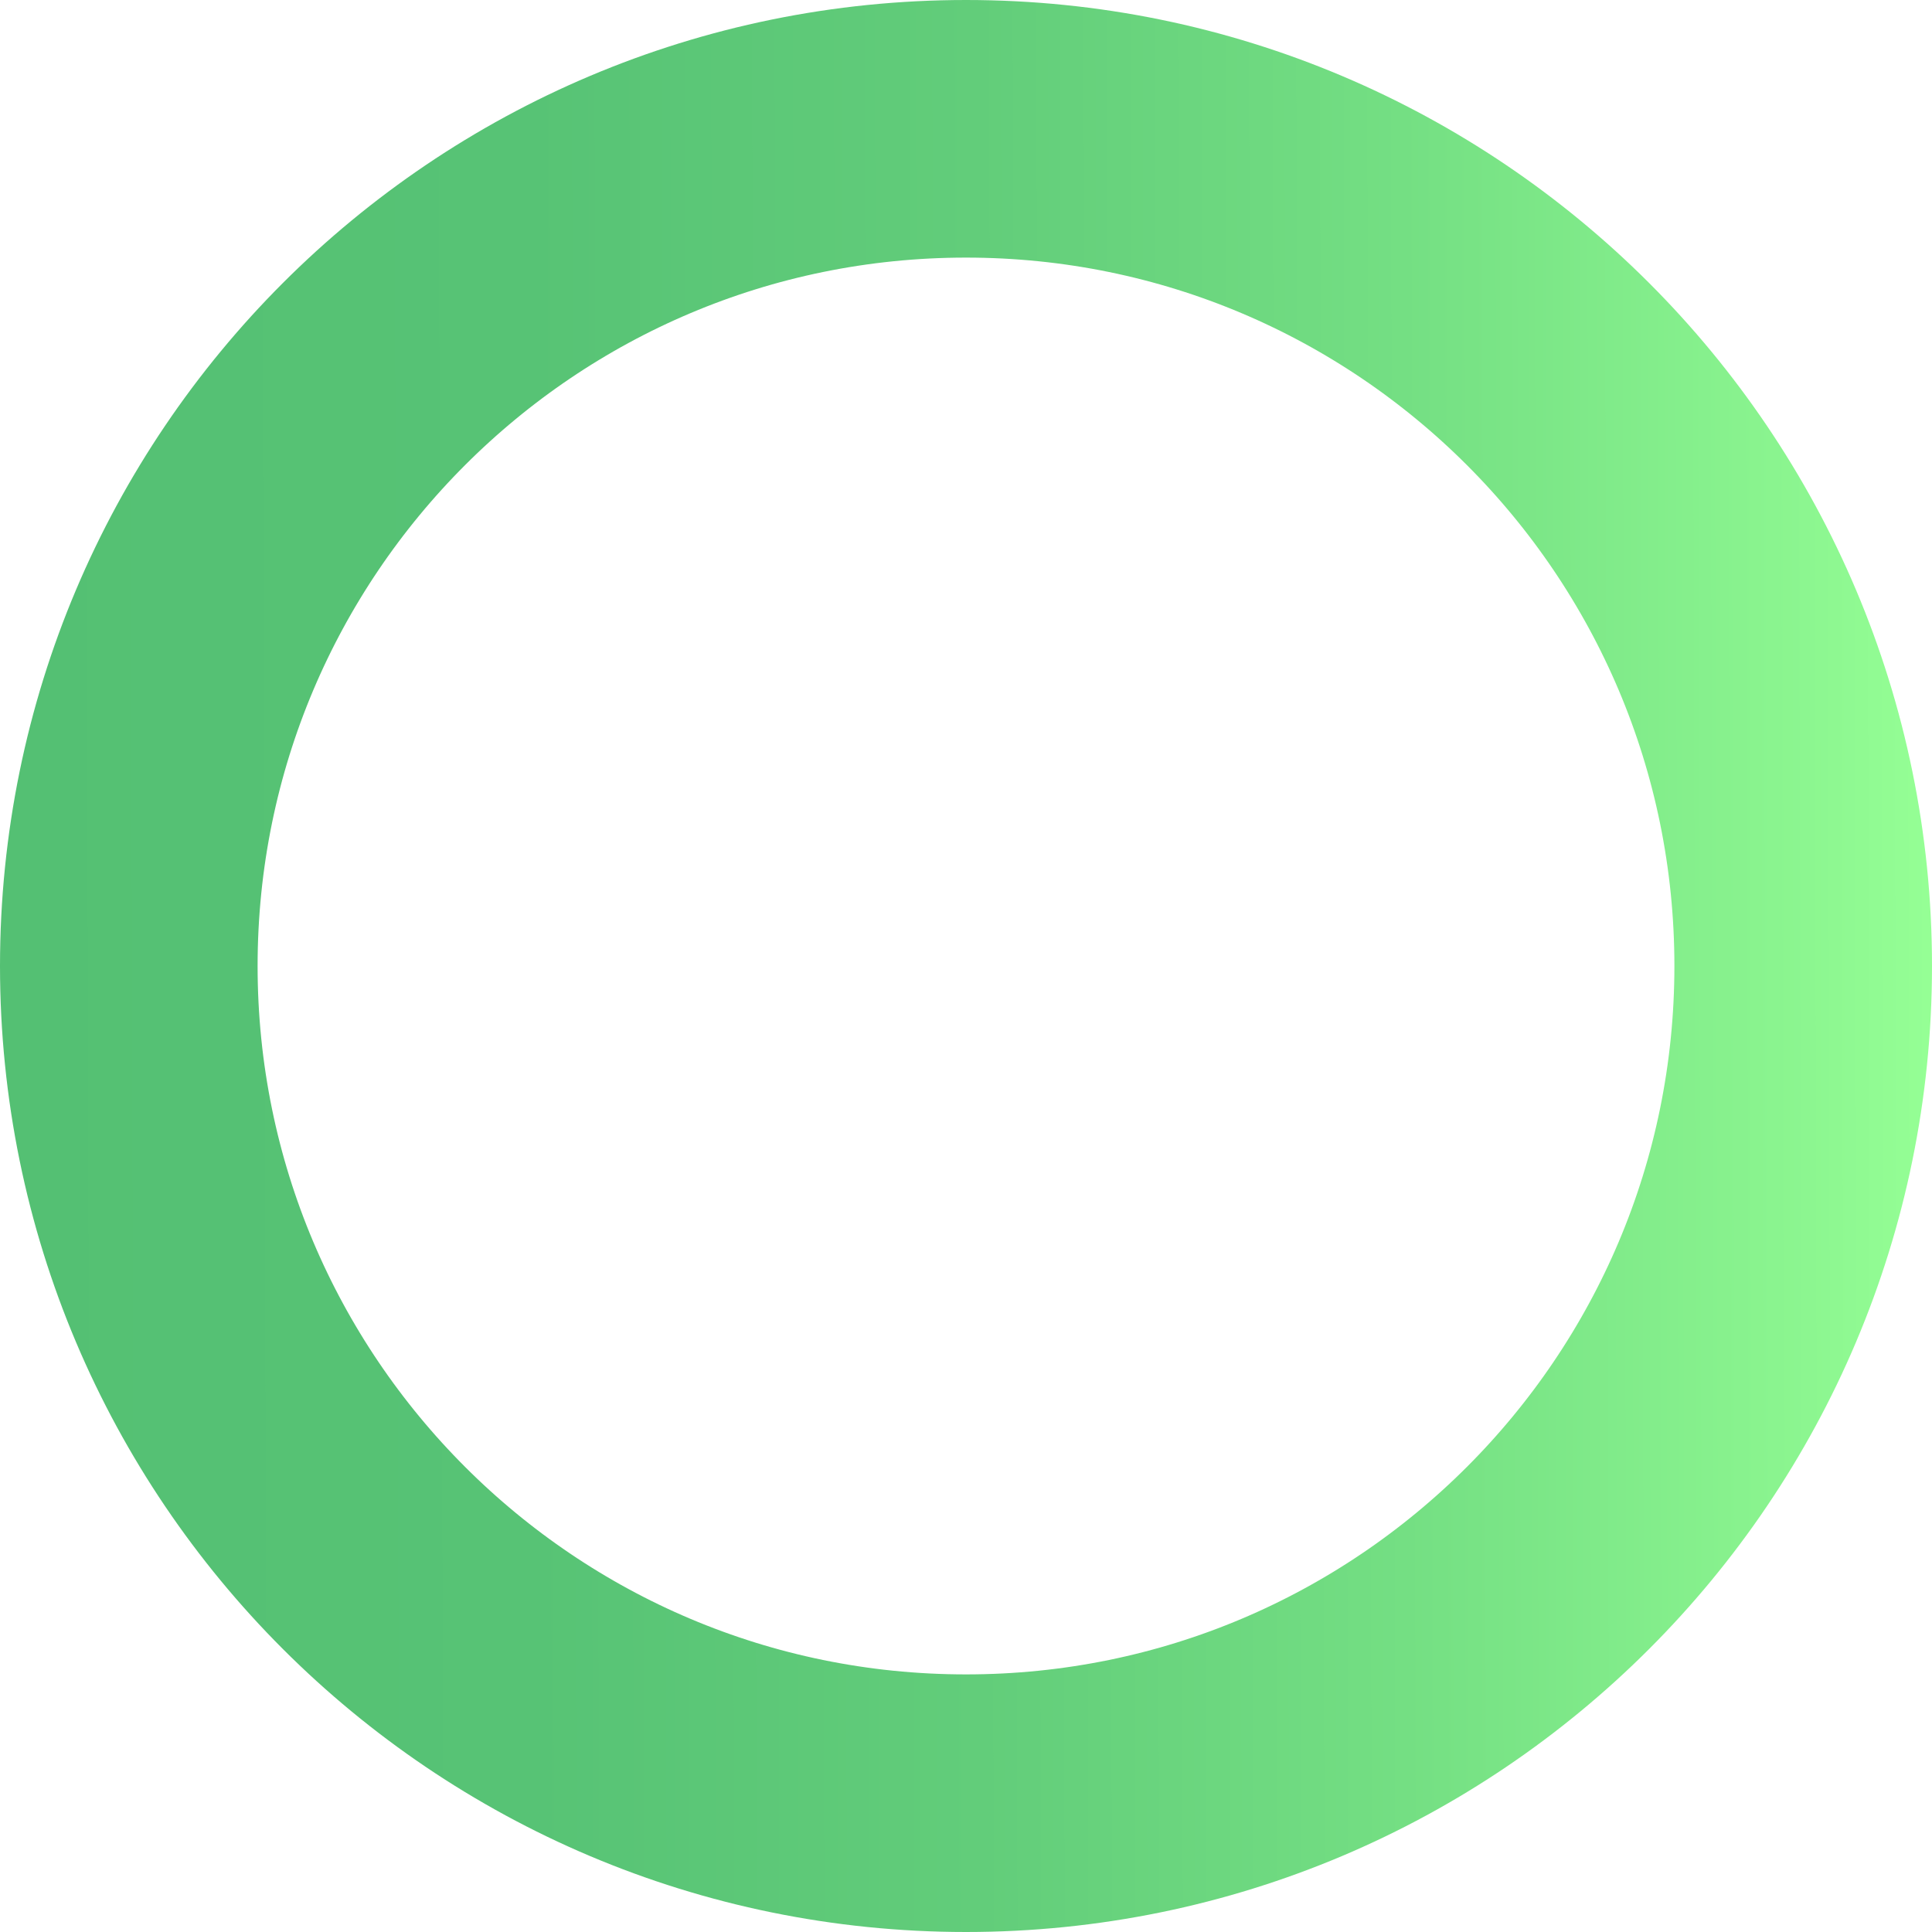
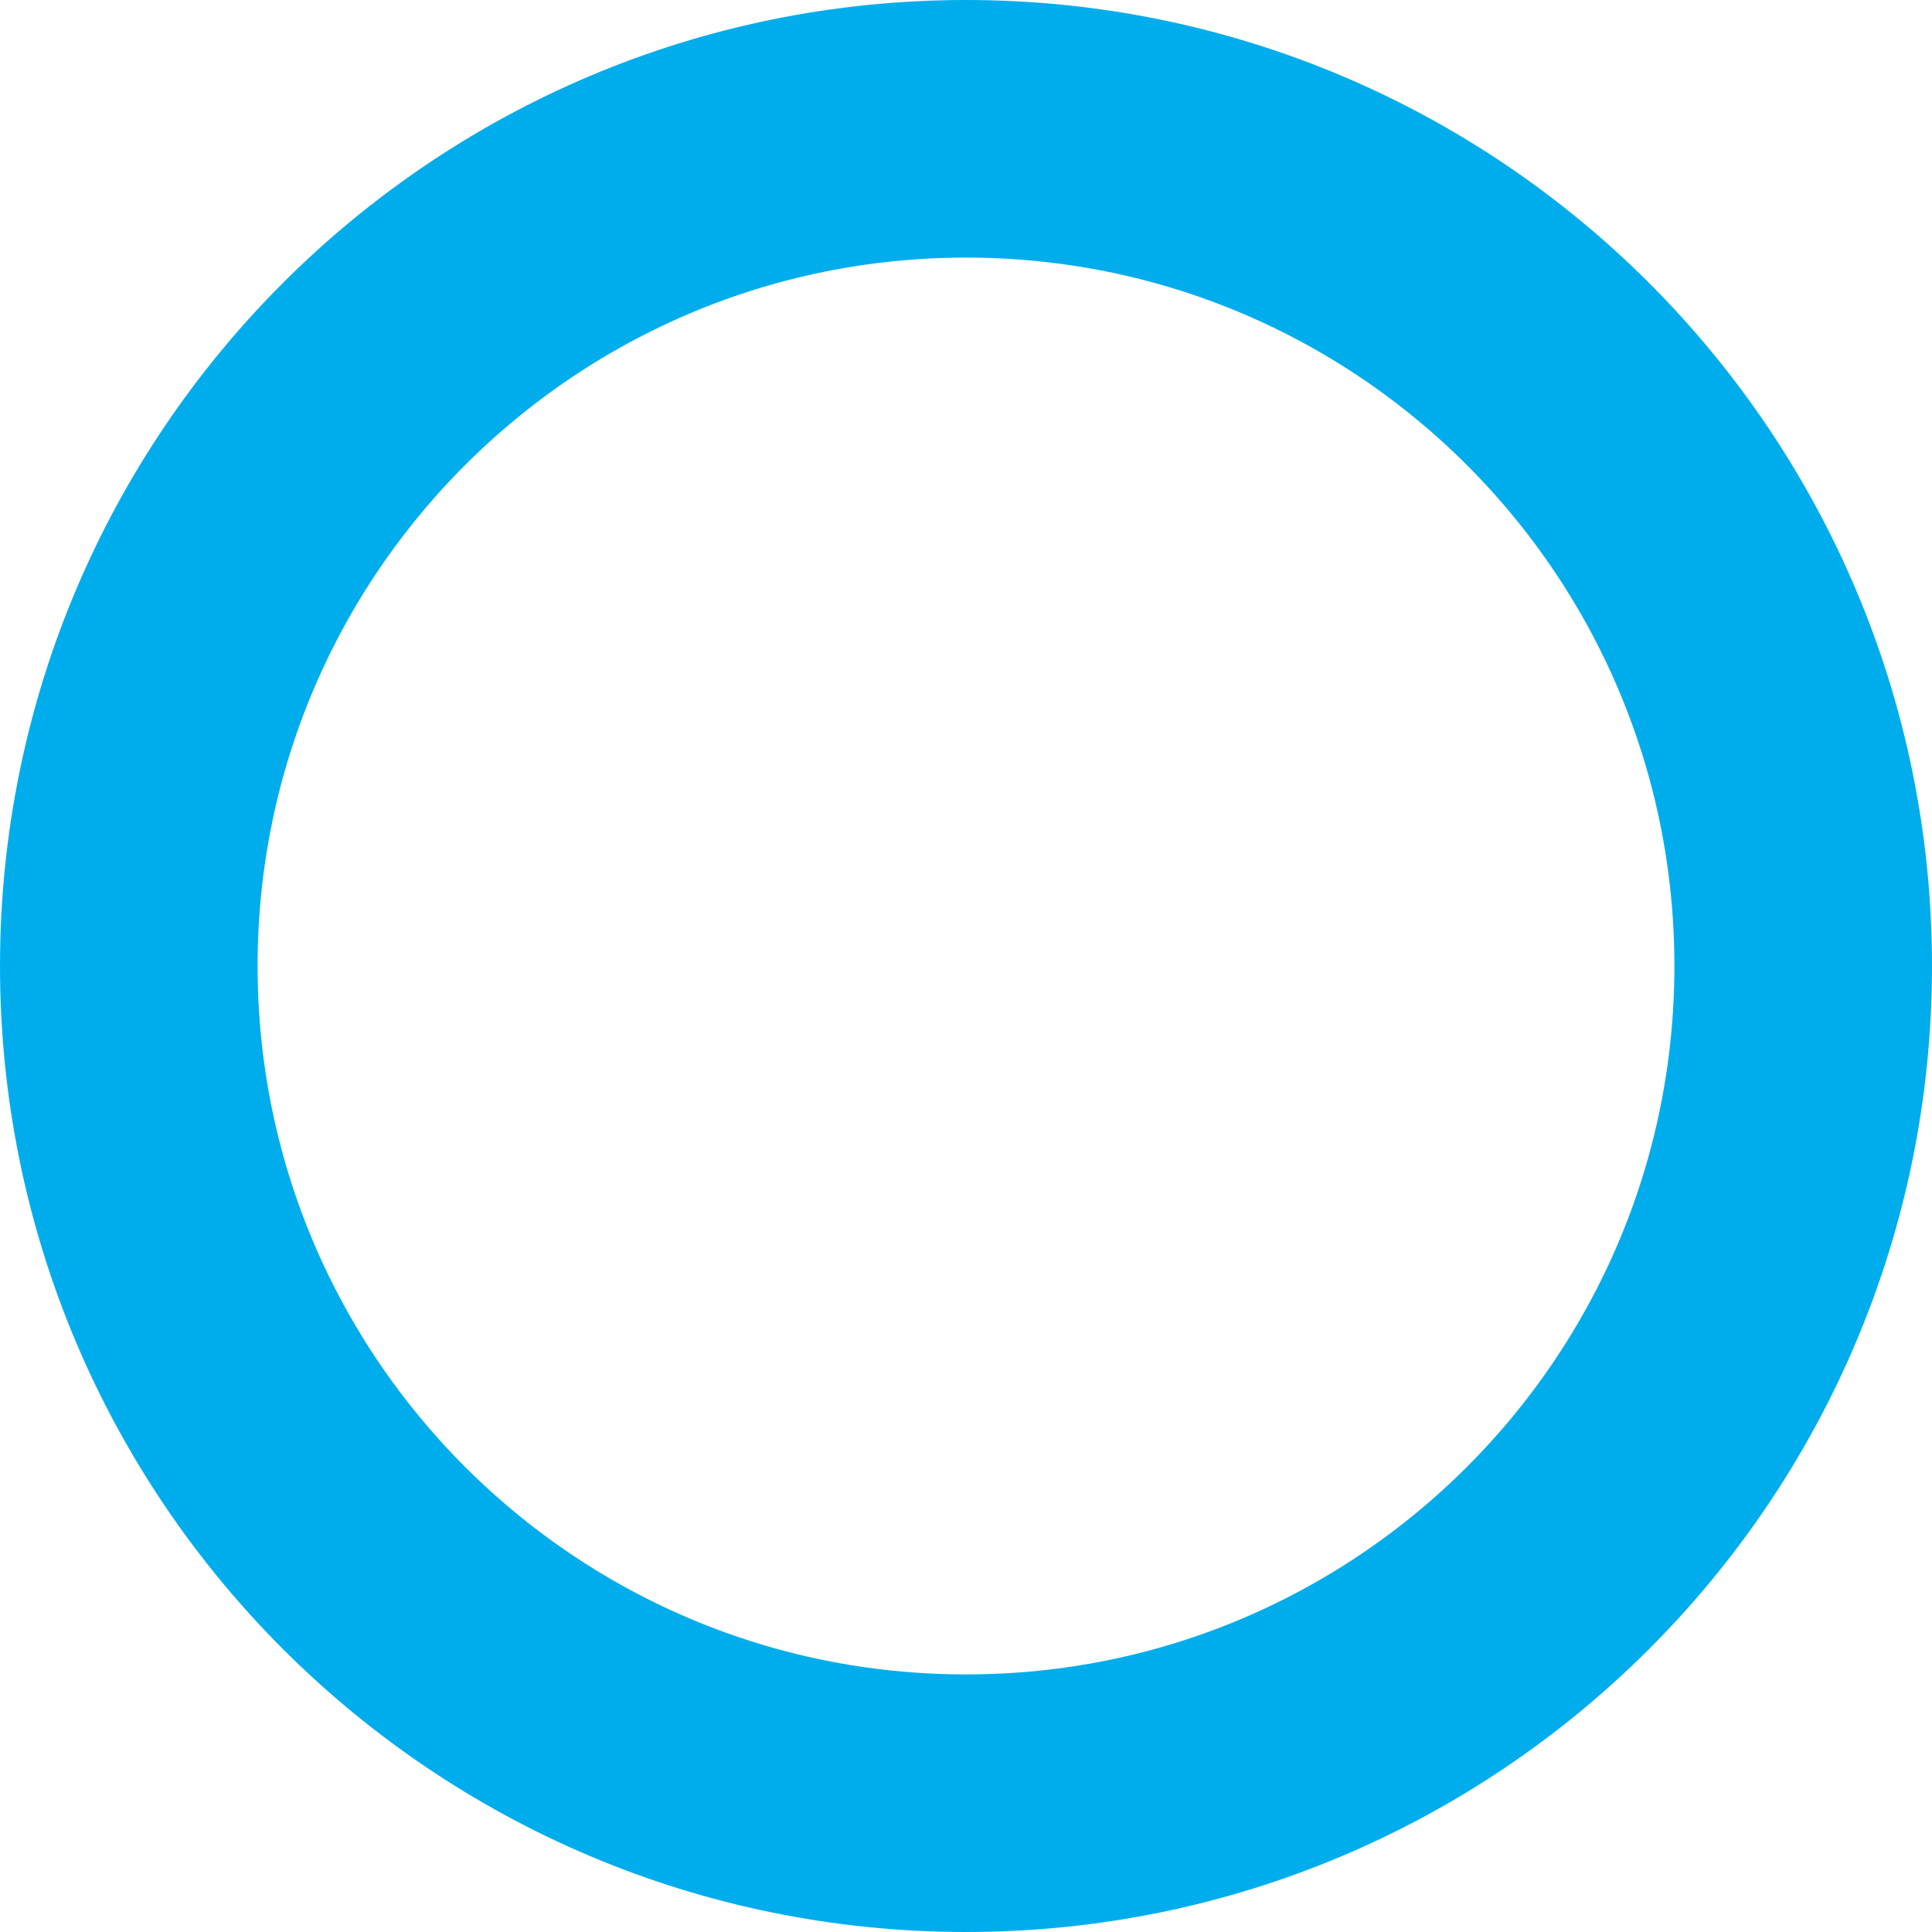
<svg xmlns="http://www.w3.org/2000/svg" version="1.1" id="Layer_1" x="0px" y="0px" viewBox="0 0 15 15" style="enable-background:new 0 0 15 15;" xml:space="preserve">
-   <style type="text/css">
+   <defs id="defs22" />
+   <style type="text/css" id="style2">
	.st0{fill:none;stroke:url(#SVGID_1_);stroke-width:2;stroke-miterlimit:10;}
</style>
  <linearGradient id="SVGID_1_" gradientUnits="userSpaceOnUse" x1="0.404" y1="6.936" x2="15.404" y2="6.936" gradientTransform="matrix(1 -1.485428e-03 1.485428e-03 1 -0.4139 0.5763)">
-     <stop offset="0" style="stop-color:#54C073" />
-     <stop offset="0.274" style="stop-color:#57C375" />
-     <stop offset="0.507" style="stop-color:#62CD7A" />
-     <stop offset="0.727" style="stop-color:#74DF83" />
-     <stop offset="0.936" style="stop-color:#8CF690" />
-     <stop offset="0.998" style="stop-color:#95FF95" />
+     <stop offset="0" style="stop-color:#54C073" id="stop4" />
+     <stop offset="0.274" style="stop-color:#57C375" id="stop6" />
+     <stop offset="0.507" style="stop-color:#62CD7A" id="stop8" />
+     <stop offset="0.727" style="stop-color:#74DF83" id="stop10" />
+     <stop offset="0.936" style="stop-color:#8CF690" id="stop12" />
+     <stop offset="0.998" style="stop-color:#95FF95" id="stop14" />
  </linearGradient>
-   <circle class="st0" cx="7.5" cy="7.5" r="6.5" />
+   <circle class="st0" cx="7.5" cy="7.5" r="6.5" id="circle17" style="fill:none;fill-opacity:1;stroke:#00adec;stroke-opacity:1" />
</svg>
